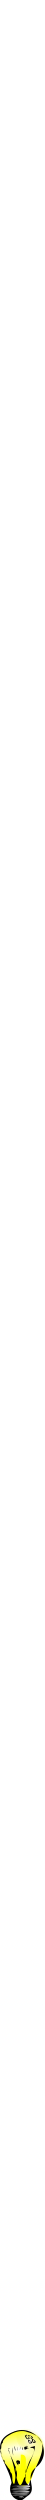
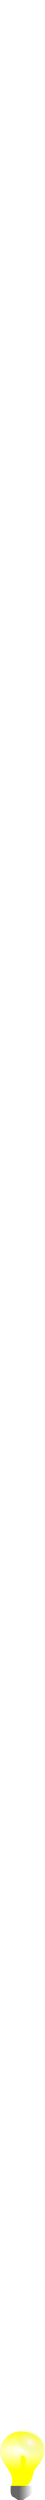
<svg xmlns="http://www.w3.org/2000/svg" xmlns:xlink="http://www.w3.org/1999/xlink" width="100%" height="100%" id="svg2" version="1.1">
  <defs id="defs4">
    <linearGradient id="linearGradient12464">
      <stop style="stop-color:#917c6f;stop-opacity:1;" offset="0" id="stop12466" />
      <stop style="stop-color:#917c6f;stop-opacity:0;" offset="1" id="stop12468" />
    </linearGradient>
    <linearGradient id="linearGradient12456">
      <stop style="stop-color:#ffffff;stop-opacity:1;" offset="0" id="stop12458" />
      <stop style="stop-color:#ffff00;stop-opacity:1;" offset="1" id="stop12460" />
    </linearGradient>
    <linearGradient id="linearGradient8509">
      <stop style="stop-color:#666666;stop-opacity:1;" offset="0" id="stop8511" />
      <stop style="stop-color:#666666;stop-opacity:0;" offset="1" id="stop8513" />
    </linearGradient>
    <linearGradient id="linearGradient6327">
      <stop style="stop-color:#0954d6;stop-opacity:1;" offset="0" id="stop6329" />
      <stop style="stop-color:#4848cb;stop-opacity:0" offset="1" id="stop6331" />
    </linearGradient>
    <linearGradient id="linearGradient6315">
      <stop id="stop6317" offset="0" style="stop-color:#fffaf7;stop-opacity:1;" />
      <stop id="stop6319" offset="1" style="stop-color:#e7ed15;stop-opacity:0;" />
    </linearGradient>
    <linearGradient id="linearGradient5338">
      <stop style="stop-color:#fffaf7;stop-opacity:1;" offset="0" id="stop5340" />
      <stop style="stop-color:#e7ed15;stop-opacity:0;" offset="1" id="stop5342" />
    </linearGradient>
    <linearGradient id="linearGradient3376">
      <stop style="stop-color:#ffff00;stop-opacity:1;" offset="0" id="stop3378" />
      <stop style="stop-color:#fcffff;stop-opacity:0.247;" offset="1" id="stop3386" />
    </linearGradient>
    <radialGradient xlink:href="#linearGradient5338" id="radialGradient11478" gradientUnits="userSpaceOnUse" gradientTransform="matrix(1,0,0,0.6753247,0,154.5916)" cx="1262.837" cy="476.142" fx="1262.837" fy="476.142" r="207.332" />
    <linearGradient xlink:href="#linearGradient8509" id="linearGradient11484" gradientUnits="userSpaceOnUse" gradientTransform="matrix(1.032377,0,0,1.05684,-69.0166,12.57145)" x1="344.655" y1="853.109" x2="526.14" y2="850.416" />
    <radialGradient xlink:href="#linearGradient12456" id="radialGradient12462" cx="311.285" cy="369.996" fx="311.285" fy="369.996" r="303.104" gradientTransform="matrix(2.768104,-0.1391871,0.04563002,0.9074736,-560.0964,46.85688)" gradientUnits="userSpaceOnUse" />
    <radialGradient xlink:href="#linearGradient12464" id="radialGradient12470" cx="311.285" cy="369.996" fx="311.285" fy="369.996" r="303.104" gradientTransform="matrix(2.768104,-0.1391871,0.04563002,0.9074736,-560.0964,46.85688)" gradientUnits="userSpaceOnUse" />
    <radialGradient xlink:href="#linearGradient12456" id="radialGradient3013" gradientUnits="userSpaceOnUse" gradientTransform="matrix(0.0873076,-0.00439004,0.00143919,0.02862224,-18.19812,268.5084)" cx="311.285" cy="369.996" fx="311.285" fy="369.996" r="303.104" />
    <radialGradient xlink:href="#linearGradient12464" id="radialGradient3015" gradientUnits="userSpaceOnUse" gradientTransform="matrix(0.0873076,-0.00439004,0.00143919,0.02862224,-18.19812,268.5084)" cx="311.285" cy="369.996" fx="311.285" fy="369.996" r="303.104" />
    <linearGradient xlink:href="#linearGradient8509" id="linearGradient3017" gradientUnits="userSpaceOnUse" gradientTransform="matrix(0.03256178,0,0,0.03333336,-2.709182,267.427)" x1="344.655" y1="853.109" x2="526.14" y2="850.416" />
    <radialGradient xlink:href="#linearGradient5338" id="radialGradient3019" gradientUnits="userSpaceOnUse" gradientTransform="matrix(1,0,0,0.6753247,0,154.5916)" cx="1262.837" cy="476.142" fx="1262.837" fy="476.142" r="207.332" />
    <radialGradient xlink:href="#linearGradient12456" id="radialGradient3016" gradientUnits="userSpaceOnUse" gradientTransform="matrix(0.08391164,-0.00421928,0.00138321,0.02750894,-17.46711,0.5305771)" cx="311.285" cy="369.996" fx="311.285" fy="369.996" r="303.104" />
    <radialGradient xlink:href="#linearGradient12464" id="radialGradient3018" gradientUnits="userSpaceOnUse" gradientTransform="matrix(0.08391164,-0.00421928,0.00138321,0.02750894,-17.46711,0.5305771)" cx="311.285" cy="369.996" fx="311.285" fy="369.996" r="303.104" />
    <linearGradient xlink:href="#linearGradient8509" id="linearGradient3021" gradientUnits="userSpaceOnUse" gradientTransform="matrix(0.03129525,0,0,0.03203681,-2.580634,-0.5087507)" x1="344.655" y1="853.109" x2="526.14" y2="850.416" />
    <radialGradient xlink:href="#linearGradient5338" id="radialGradient3024" gradientUnits="userSpaceOnUse" gradientTransform="matrix(0.02913223,0.01741648,-0.010826,0.02137428,-18.83467,-25.98973)" cx="1262.837" cy="476.142" fx="1262.837" fy="476.142" r="207.332" />
    <radialGradient xlink:href="#linearGradient5338" id="radialGradient3492" gradientUnits="userSpaceOnUse" gradientTransform="matrix(0.02913223,0.01741648,-0.010826,0.02137428,-18.83467,-25.98973)" cx="1262.837" cy="476.142" fx="1262.837" fy="476.142" r="207.332" />
    <linearGradient xlink:href="#linearGradient8509" id="linearGradient3495" gradientUnits="userSpaceOnUse" gradientTransform="matrix(0.03129525,0,0,0.03203681,-2.580634,-0.5087507)" x1="344.655" y1="853.109" x2="526.14" y2="850.416" />
    <radialGradient xlink:href="#linearGradient12456" id="radialGradient3498" gradientUnits="userSpaceOnUse" gradientTransform="matrix(0.08391164,-0.00421928,0.00138321,0.02750894,-17.46711,0.5305771)" cx="311.285" cy="369.996" fx="311.285" fy="369.996" r="303.104" />
    <radialGradient xlink:href="#linearGradient12464" id="radialGradient3500" gradientUnits="userSpaceOnUse" gradientTransform="matrix(0.08391164,-0.00421928,0.00138321,0.02750894,-17.46711,0.5305771)" cx="311.285" cy="369.996" fx="311.285" fy="369.996" r="303.104" />
    <radialGradient xlink:href="#linearGradient5338" id="radialGradient3028" gradientUnits="userSpaceOnUse" gradientTransform="matrix(0.02913223,0.01741648,-0.010826,0.02137428,-19.03554,995.4406)" cx="1262.837" cy="476.142" fx="1262.837" fy="476.142" r="207.332" />
    <linearGradient xlink:href="#linearGradient8509" id="linearGradient3031" gradientUnits="userSpaceOnUse" gradientTransform="matrix(0.03129525,0,0,0.03203681,-2.781508,1020.922)" x1="344.655" y1="853.109" x2="526.14" y2="850.416" />
    <radialGradient xlink:href="#linearGradient12456" id="radialGradient3034" gradientUnits="userSpaceOnUse" gradientTransform="matrix(0.08391164,-0.00421928,0.00138321,0.02750894,-17.66798,1021.961)" cx="311.285" cy="369.996" fx="311.285" fy="369.996" r="303.104" />
    <radialGradient xlink:href="#linearGradient12464" id="radialGradient3036" gradientUnits="userSpaceOnUse" gradientTransform="matrix(0.08391164,-0.00421928,0.00138321,0.02750894,-17.66798,1021.961)" cx="311.285" cy="369.996" fx="311.285" fy="369.996" r="303.104" />
  </defs>
  <g id="g3038">
    <path id="path6323" d="M 9.513,1023.021 C 3.392,1022.312 -2.064,1029.05 0.887,1034.752 2.383,1038.257 6.691,1041.806 4.61,1045.892 11.108,1047.926 13.335,1045.301 14.204,1039.624 16.446,1036.633 19.683,1033.366 18.243,1029.196 17.765,1025.097 13.087,1023.28 9.513,1023.021 z" style="fill:url(#radialGradient3034);fill-opacity:1;stroke:url(#radialGradient3036);stroke-width:0.03" />
    <path id="path2393" d="M 4.52,1045.88 C 4.486,1047.386 4.162,1049.253 5.213,1050.41 6.817,1050.93 8.115,1053.289 10.078,1051.65 11.503,1050.303 14.289,1049.931 13.576,1047.413 14.002,1045.773 12.96,1045.586 11.261,1045.881 9.014,1045.88 6.766,1045.882 4.52,1045.88 z" style="fill:url(#linearGradient3031);fill-opacity:1" />
    <path id="path4367" d="M 18.639,1031.223 C 10.735,1040.877 -0.629,1018.319 13.581,1022.543 16.565,1023.784 20.194,1027.354 18.639,1031.223 z" style="fill:url(#radialGradient3028);fill-opacity:1" />
-     <path id="path2223" d="M 7.646,1052.198 C 4.384,1051.158 3.515,1047.72 4.866,1044.994 4.01,1037.828 -5.874,1028.209 5.318,1023.637 15.142,1019.155 23.767,1032.719 14.546,1038.928 10.261,1043.09 16.086,1047.626 11.59,1050.475 10.396,1051.17 9.379,1052.899 7.646,1052.198 z M 10.075,1051.323 C 9.885,1049.632 5.808,1051.106 9.275,1051.186 10.202,1050.49 9.507,1051.454 10.075,1051.323 L 10.075,1051.323 z M 7.964,1051.119 C 7.765,1050.993 7.793,1051.345 7.964,1051.119 z M 6.649,1050.79 C 6.621,1050.355 6.242,1051.019 6.649,1050.79 z M 7.61,1050.345 C 16.275,1050.263 9.164,1049.253 5.004,1050.098 5.779,1050.496 6.776,1050.35 7.61,1050.345 z M 6.265,1049.626 C 11.383,1049.897 16.189,1048.747 7.787,1049.122 6.059,1048.785 2.751,1049.514 6.265,1049.626 z M 12.562,1048.792 C 12.118,1047.58 -1.224,1049.019 9.273,1048.878 L 11.197,1048.906 12.562,1048.792 12.562,1048.792 z M 6.103,1048.097 C 11.91,1048.6 15.59,1047.558 7.498,1047.693 5.049,1047.441 3.496,1048.052 6.103,1048.097 z M 12.717,1047.544 C 12.038,1046.22 -1.352,1047.495 9.415,1047.605 L 11.492,1047.672 12.717,1047.544 12.717,1047.544 z M 12.14,1046.914 C 15.95,1044.966 -0.288,1046.676 6.903,1046.438 7.853,1047.308 10.657,1046.935 12.14,1046.914 z M 12.178,1046.067 C 13.382,1038.421 24.744,1026.983 11.432,1023.575 7.47,1021.827 0.711,1026.156 1.226,1027.997 -0.103,1029.216 1.095,1030.098 0.108,1031.178 0.801,1031.666 0.256,1033.075 0.793,1033.669 1.11,1034.455 0.957,1035.257 2.043,1035.699 1.609,1036.657 2.517,1037.043 3.055,1038.002 3.47,1038.997 4.349,1039.093 4.326,1040.38 5.273,1041.112 5.086,1042.083 5.215,1043.17 5.038,1044.351 6.292,1047.973 6.405,1042.459 6.535,1037.599 2.144,1028.462 4.076,1030.671 1.659,1030.069 8.333,1038.52 6.981,1042.857 9.234,1052.134 10.671,1037.767 13.065,1034.756 16.412,1028.457 12.15,1030.933 12.887,1030.043 12.958,1029.721 12.98,1030.09 14.699,1029.469 14.813,1034.322 7.515,1043.012 12.178,1046.067 z M 7.698,1037.669 C 5.812,1035.596 7.451,1035.049 8.376,1035.866 8.613,1038.591 7.527,1035.534 7.698,1037.669 z M 7.657,1036.291 C 7.44,1035.827 7.29,1037.11 7.657,1036.291 z M 5.176,1031.446 C 6.182,1037.74 4.859,1026.506 5.176,1031.446 z M 6.339,1031.388 C 6.969,1031.804 5.415,1027.007 6.339,1031.388 z M 7.414,1031.319 C 7.124,1031.61 7.583,1027.837 7.414,1031.319 z M 9.452,1031.192 C 8.927,1030.891 10.13,1028.667 9.452,1031.192 z M 8.398,1031.122 C 8.236,1030.502 8.951,1028.316 8.398,1031.122 z M 10.441,1031.048 C 9.008,1028.575 13.877,1030.15 10.441,1031.048 L 10.441,1031.048 z M 11.942,1030.527 C 10.764,1027.606 11.133,1031.249 11.942,1030.527 z M 12.253,1028.366 C 10.377,1024.786 15.773,1028.848 12.253,1028.366 z M 12.898,1028.144 C 13.175,1025.641 11.254,1028.295 12.898,1028.144 z M 13.854,1028.103 C 11.859,1024.387 17.275,1028.616 13.854,1028.103 z M 14.559,1027.793 C 14.173,1025.647 13.168,1028.029 14.559,1027.793 z M 11.279,1026.549 C 8.288,1022.726 15.028,1027.191 11.279,1026.549 z M 12.115,1026.277 C 10.274,1022.414 10.818,1027.048 12.115,1026.277 z M 13.165,1026.445 C 9.141,1023.049 15.898,1025.951 13.165,1026.445 z M 13.485,1026.098 C 12.214,1023.607 11.602,1026.138 13.485,1026.098 z M 10.645,1044.679 C 11.387,1035.056 10.382,1040.596 10.645,1044.679 z M 6.666,1045.087 C 6.543,1045.151 6.779,1045.445 6.666,1045.087 z M 6.763,1042.598 C 6.692,1037.489 6.513,1046.517 6.763,1042.598 z M 6.854,1039.646 C 6.309,1034.624 6.509,1042.611 6.854,1039.646 z" style="fill:#000000" />
    <path id="rect2383" d="M 8.73,1033.109 C 12.846,1032.726 9.727,1039.576 10.696,1042.339 7.692,1045.619 8.944,1037.445 8.73,1035.171 8.73,1034.484 8.73,1033.796 8.73,1033.109 z" style="fill:#ffff00;fill-opacity:1" />
  </g>
</svg>
